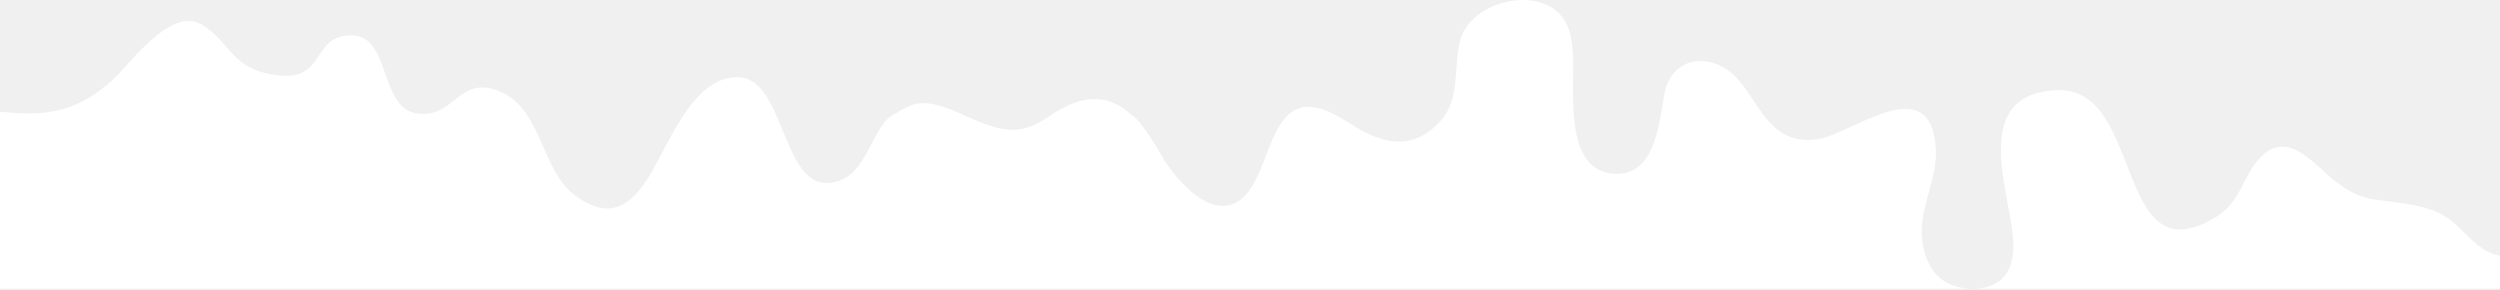
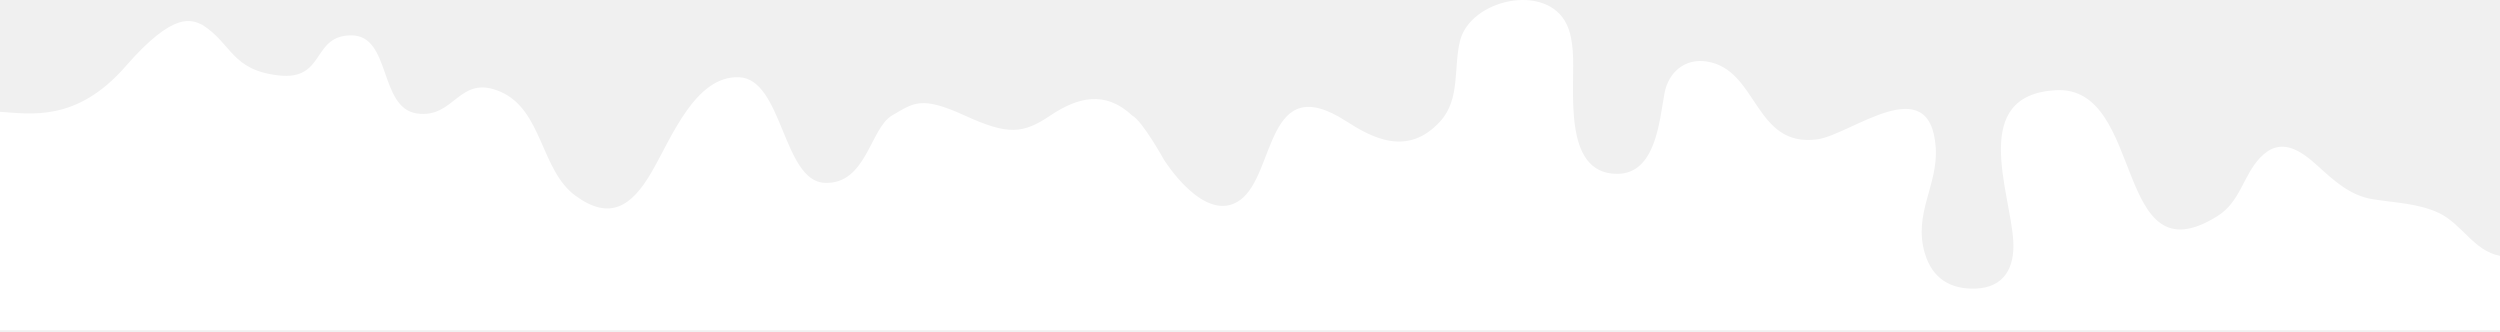
- <svg xmlns="http://www.w3.org/2000/svg" width="1728" height="200" viewBox="0 0 1728 200" fill="none">
-   <path d="M0 77.284C20.688 78.554 52.84 84.837 86.829 45.834C120.819 6.831 132.703 13.975 139.869 17.167C160.574 30.377 159.789 48.341 192.509 52.117C225.229 55.894 215.169 24.444 242.842 24.444C270.515 24.444 261.725 74.543 288.128 78.42C314.531 82.297 317.071 50.847 346.014 63.447C374.958 76.047 373.688 117.557 397.617 135.17C421.547 152.783 436.621 142.724 450.457 118.827C464.294 94.931 480.67 52.151 510.85 53.387C541.03 54.624 541.063 125.11 569.973 126.38C598.883 127.65 601.423 88.681 616.529 79.857C631.636 71.034 636.649 66.054 666.862 79.857C697.076 93.661 707.135 92.457 725.985 79.857C744.835 67.257 763.718 62.278 782.602 79.857C789.896 83.942 804.454 110.284 804.454 110.284C804.454 110.284 832.767 156.092 857.299 138.178C881.83 120.264 874.879 47.973 930.258 83.634C948.172 95.165 973.038 108.801 995.698 83.634C1009.43 68.361 1004.62 46.703 1009.13 28.355C1016.15 -0.388 1068.79 -12.319 1082.86 16.757C1085.57 22.372 1086.54 28.689 1087.07 34.905C1089.11 59.57 1078.85 120.164 1117.79 120.164C1144.56 120.164 1146.96 83.433 1150.51 64.417C1153.21 49.912 1164.64 40.186 1179.62 42.492C1215.38 47.973 1212.27 102.25 1256.15 96.301C1279.38 93.126 1334.16 47.271 1337.97 101.882C1339.77 127.918 1322.29 147.636 1330.45 175.076C1335.63 192.589 1348.26 200.109 1365.64 199.474C1385.13 198.738 1392.68 185.136 1391.58 166.553C1389.51 132.129 1361.06 65.653 1420.99 62.344C1483.19 58.902 1460.36 195.028 1532.98 149.174C1548.53 139.348 1550.46 121.367 1562.26 108.934C1576.2 94.296 1589.8 103.587 1602.07 114.716C1613.23 124.843 1624.29 135.103 1639.73 137.644C1654.97 140.15 1671.48 140.484 1685.65 147.169C1701.86 154.822 1709.75 173.371 1728 176.847V199.473L0 199.473V77.284Z" fill="white" />
+ <svg xmlns="http://www.w3.org/2000/svg" width="1728" height="229" viewBox="0 0 1728 229" fill="none">
+   <path d="M0 77.284C20.688 78.554 52.84 84.837 86.829 45.834C120.819 6.831 132.703 13.975 139.869 17.167C160.574 30.377 159.789 48.341 192.509 52.117C225.229 55.894 215.169 24.444 242.842 24.444C270.515 24.444 261.725 74.543 288.128 78.42C314.531 82.297 317.071 50.847 346.014 63.447C374.958 76.047 373.688 117.557 397.617 135.17C421.547 152.783 436.621 142.724 450.457 118.827C464.294 94.931 480.67 52.151 510.85 53.387C541.03 54.624 541.063 125.11 569.973 126.38C598.883 127.65 601.423 88.681 616.529 79.857C631.636 71.034 636.649 66.054 666.862 79.857C697.075 93.661 707.135 92.457 725.985 79.857C744.835 67.257 763.718 62.278 782.602 79.857C789.896 83.942 804.454 110.284 804.454 110.284C804.454 110.284 832.767 156.092 857.299 138.178C881.83 120.264 874.879 47.973 930.258 83.634C948.172 95.165 973.038 108.801 995.698 83.634C1009.43 68.36 1004.62 46.703 1009.13 28.355C1016.15 -0.388 1068.79 -12.319 1082.86 16.757C1085.57 22.372 1086.54 28.689 1087.07 34.905C1089.11 59.57 1078.85 120.164 1117.79 120.164C1144.56 120.164 1146.96 83.433 1150.51 64.417C1153.21 49.912 1164.64 40.186 1179.62 42.492C1215.38 47.973 1212.27 102.25 1256.15 96.301C1279.38 93.126 1334.16 47.271 1337.97 101.882C1339.77 127.918 1322.29 147.636 1330.45 175.076C1335.63 192.589 1348.26 200.109 1365.64 199.474C1385.13 198.738 1392.68 185.136 1391.58 166.553C1389.51 132.129 1361.06 65.653 1420.99 62.344C1483.19 58.902 1460.36 195.028 1532.98 149.174C1548.53 139.348 1550.46 121.367 1562.26 108.934C1576.2 94.296 1589.8 103.587 1602.07 114.716C1613.23 124.843 1624.29 135.103 1639.73 137.644C1654.97 140.15 1671.48 140.484 1685.65 147.169C1701.86 154.822 1709.75 173.371 1728 176.847V228.232L0 228.232L0 77.284Z" fill="white" />
</svg>
